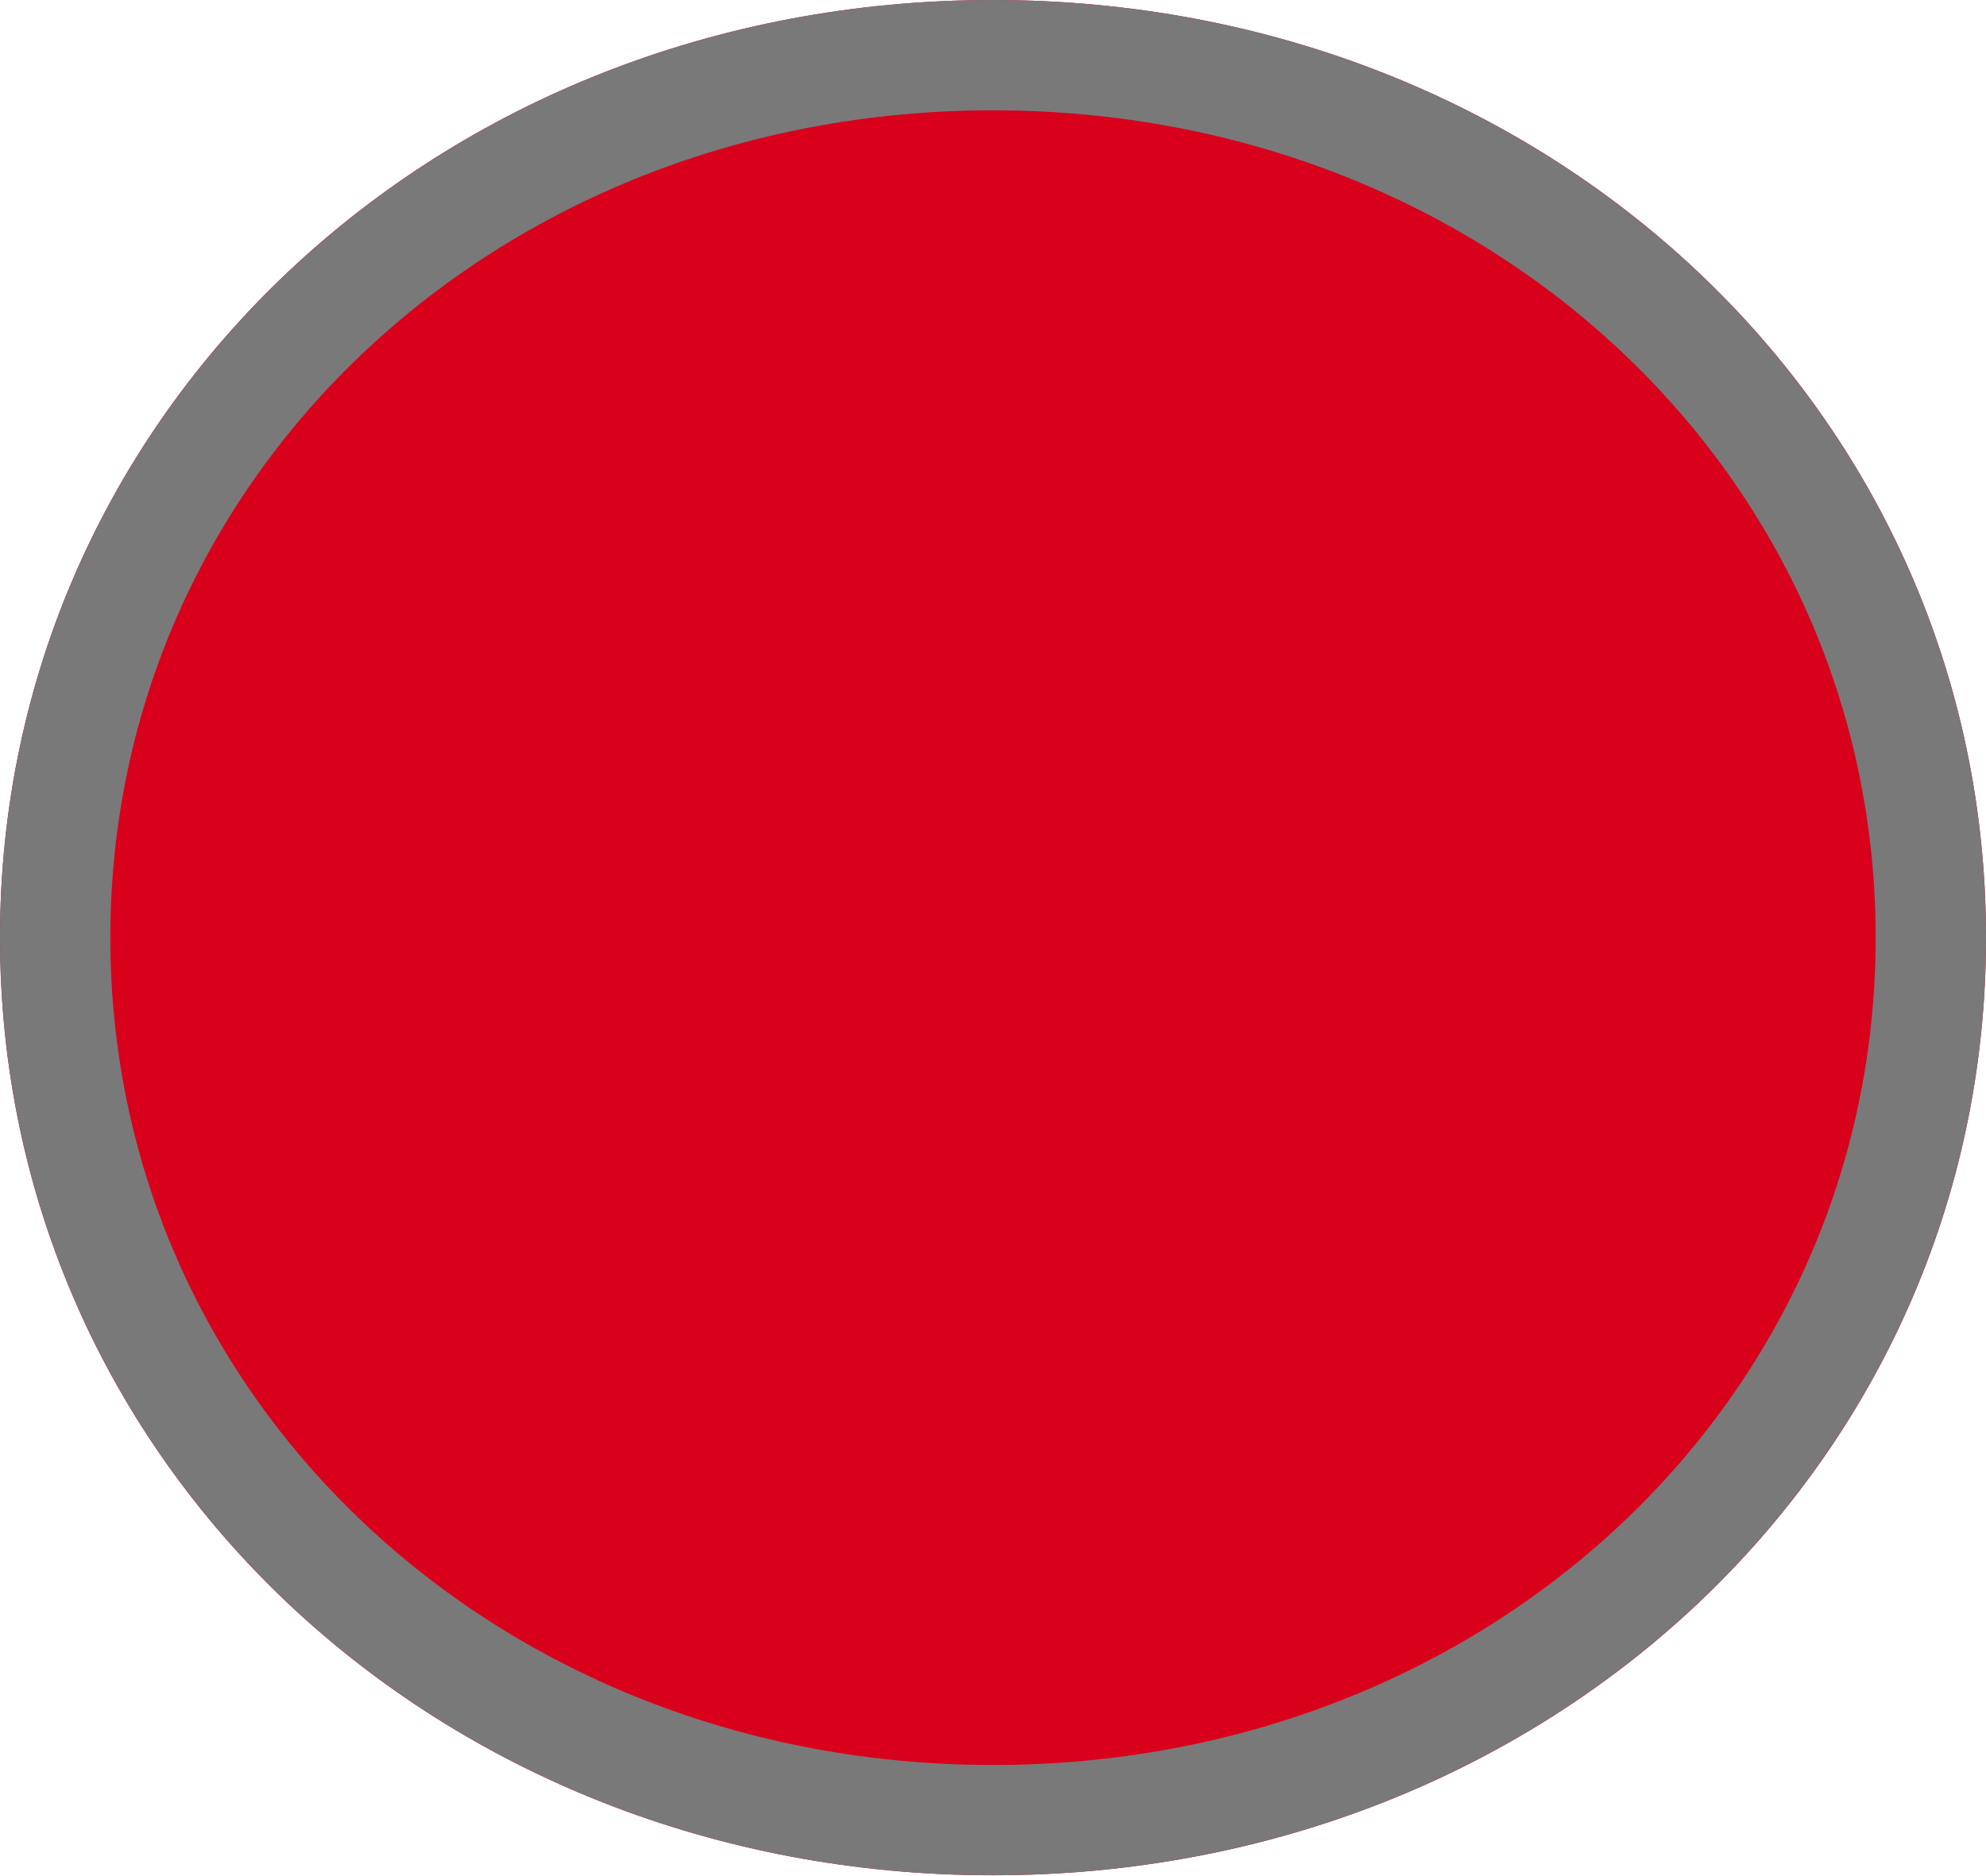
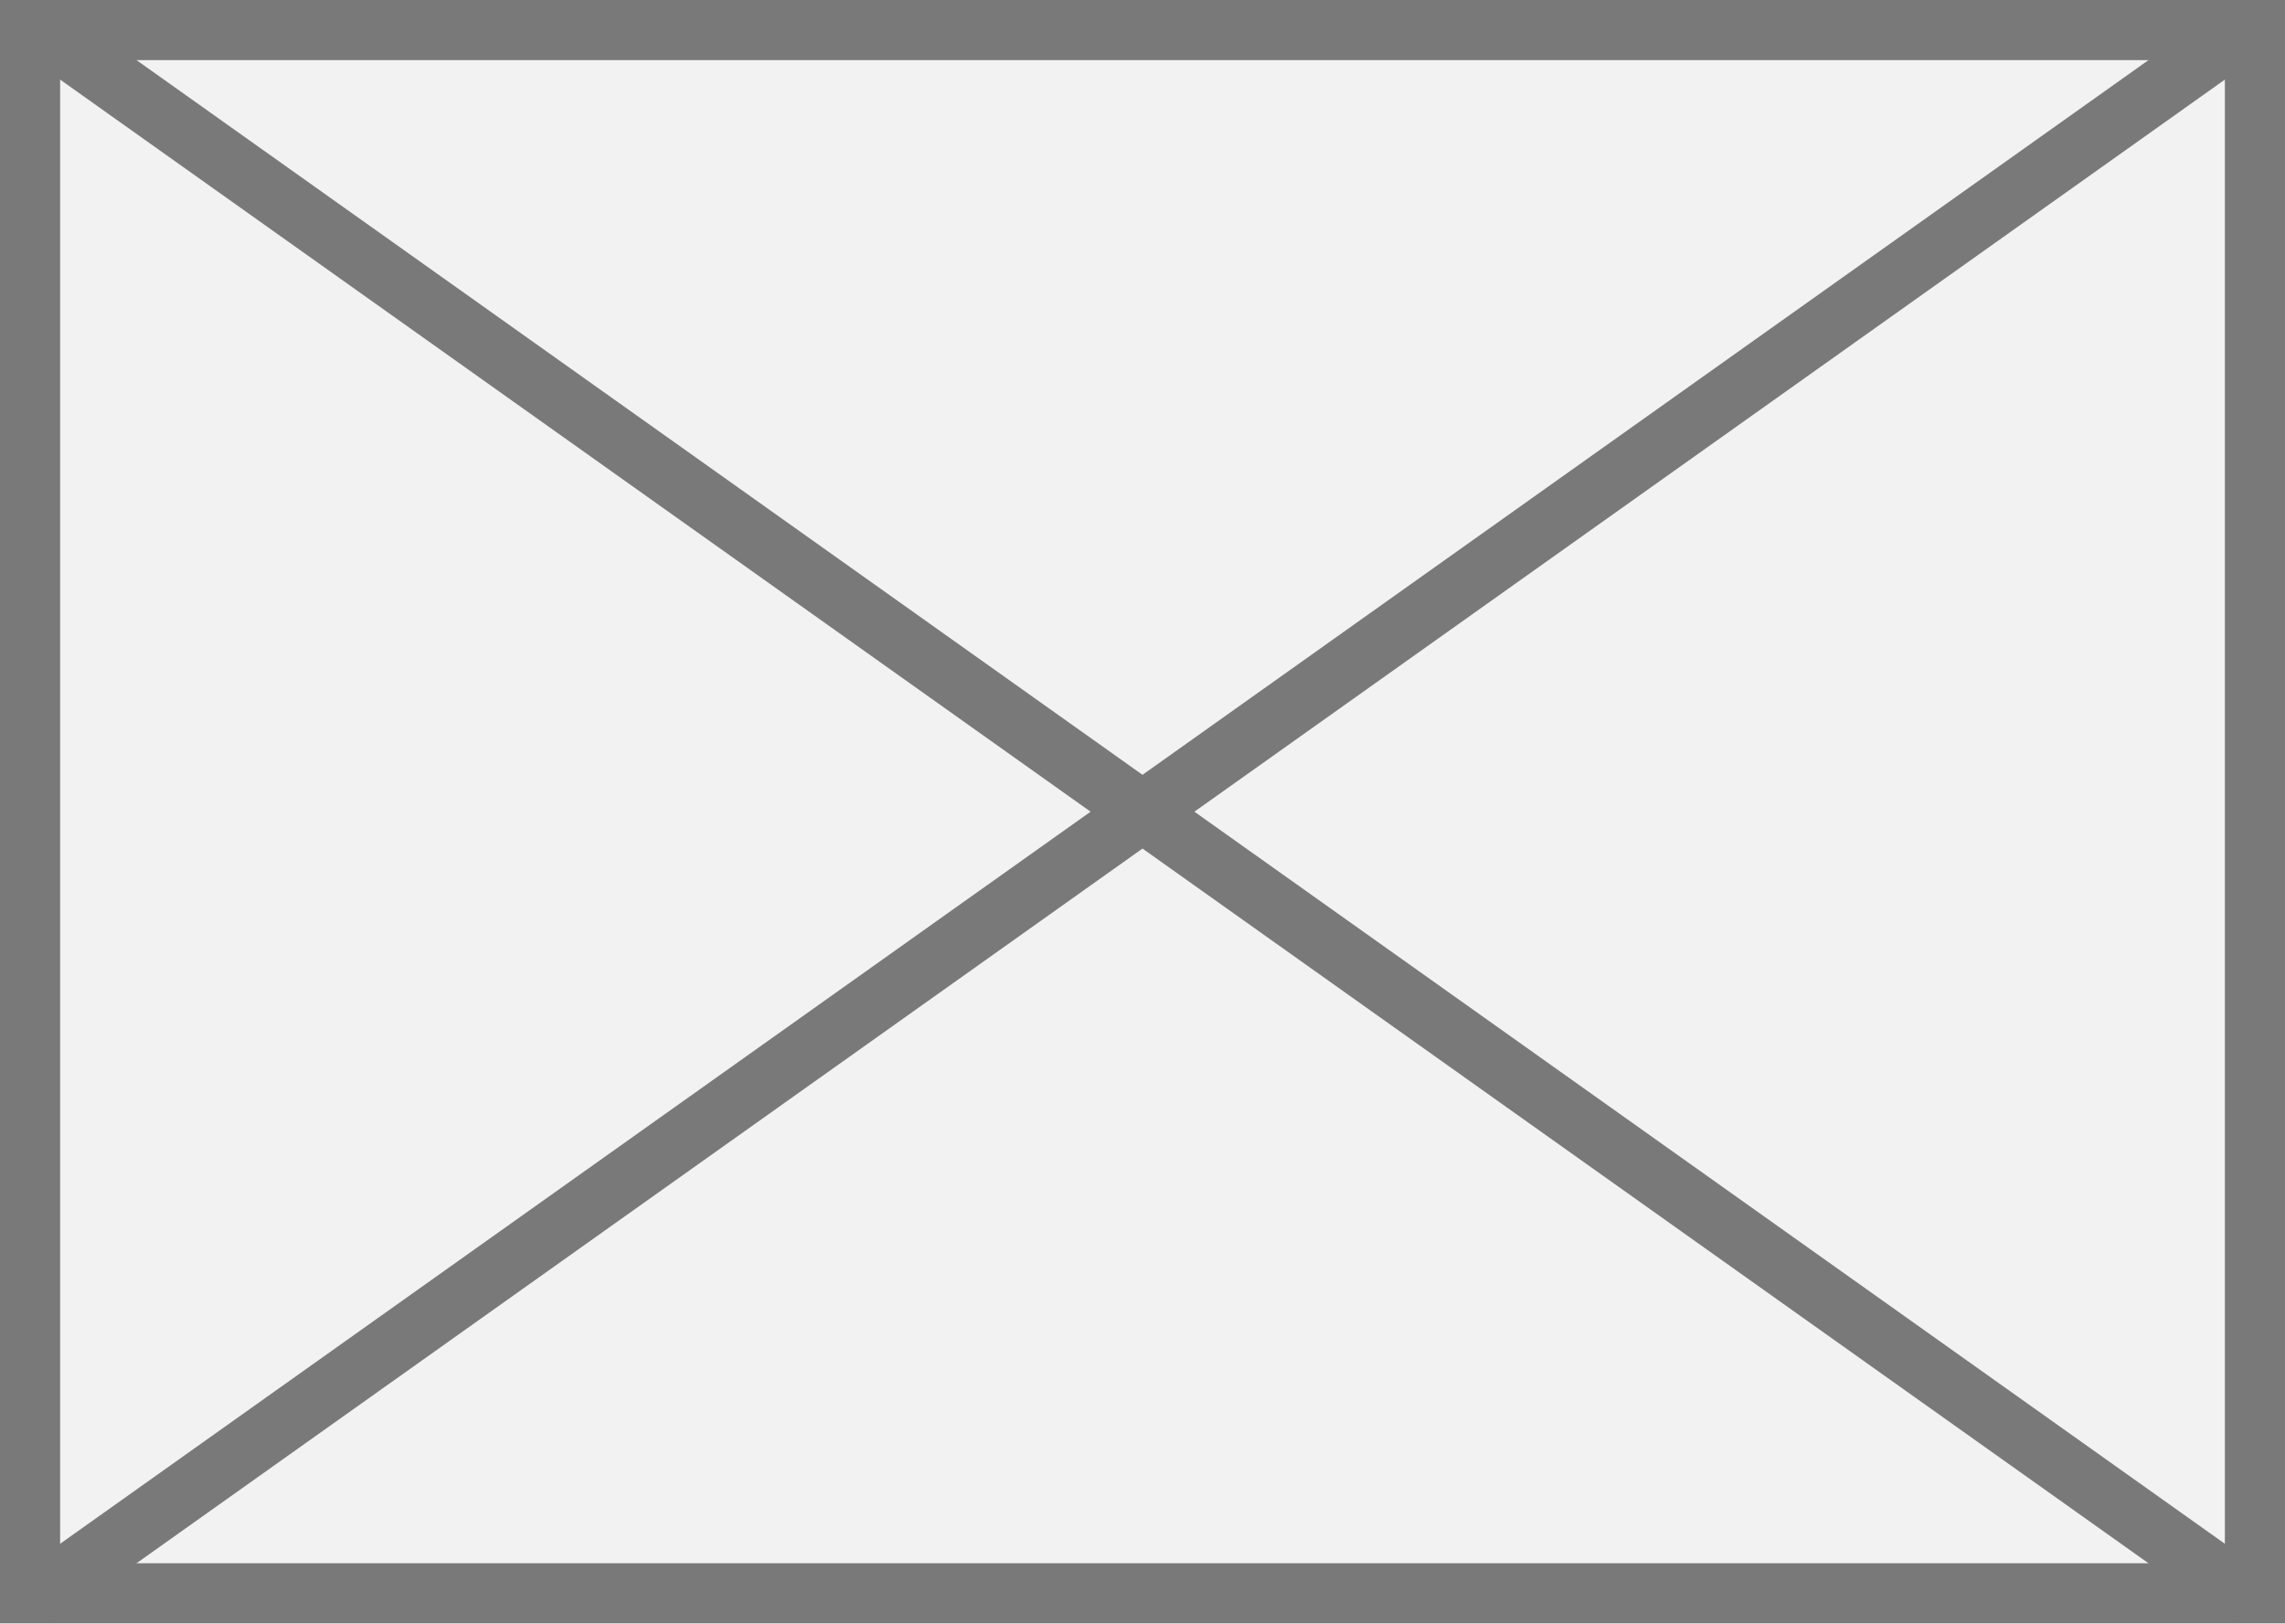
- <svg xmlns="http://www.w3.org/2000/svg" version="1.1" width="18px" height="17px">
-   <g transform="matrix(1 0 0 1 -237 -2 )">
-     <path d="M 246 2  C 251.04 2  255 5.74  255 10.5  C 255 15.26  251.04 19  246 19  C 240.96 19  237 15.26  237 10.5  C 237 5.74  240.96 2  246 2  Z " fill-rule="nonzero" fill="#d9001b" stroke="none" />
-     <path d="M 246 2.5  C 250.76 2.5  254.5 6.02  254.5 10.5  C 254.5 14.98  250.76 18.5  246 18.5  C 241.24 18.5  237.5 14.98  237.5 10.5  C 237.5 6.02  241.24 2.5  246 2.5  Z " stroke-width="1" stroke="#797979" fill="none" />
+ <svg xmlns="http://www.w3.org/2000/svg" version="1.1" width="38px" height="27px">
+   <g transform="matrix(1 0 0 1 -19 -5 )">
+     <path d="M 19.5 5.5  L 56.5 5.5  L 56.5 31.5  L 19.5 31.5  L 19.5 5.5  Z " fill-rule="nonzero" fill="#f2f2f2" stroke="none" />
+     <path d="M 19.5 5.5  L 56.5 5.5  L 56.5 31.5  L 19.5 31.5  L 19.5 5.5  Z " stroke-width="1" stroke="#797979" fill="none" />
+     <path d="M 19.574 5.408  L 56.426 31.592  M 56.426 5.408  L 19.574 31.592  " stroke-width="1" stroke="#797979" fill="none" />
  </g>
</svg>
